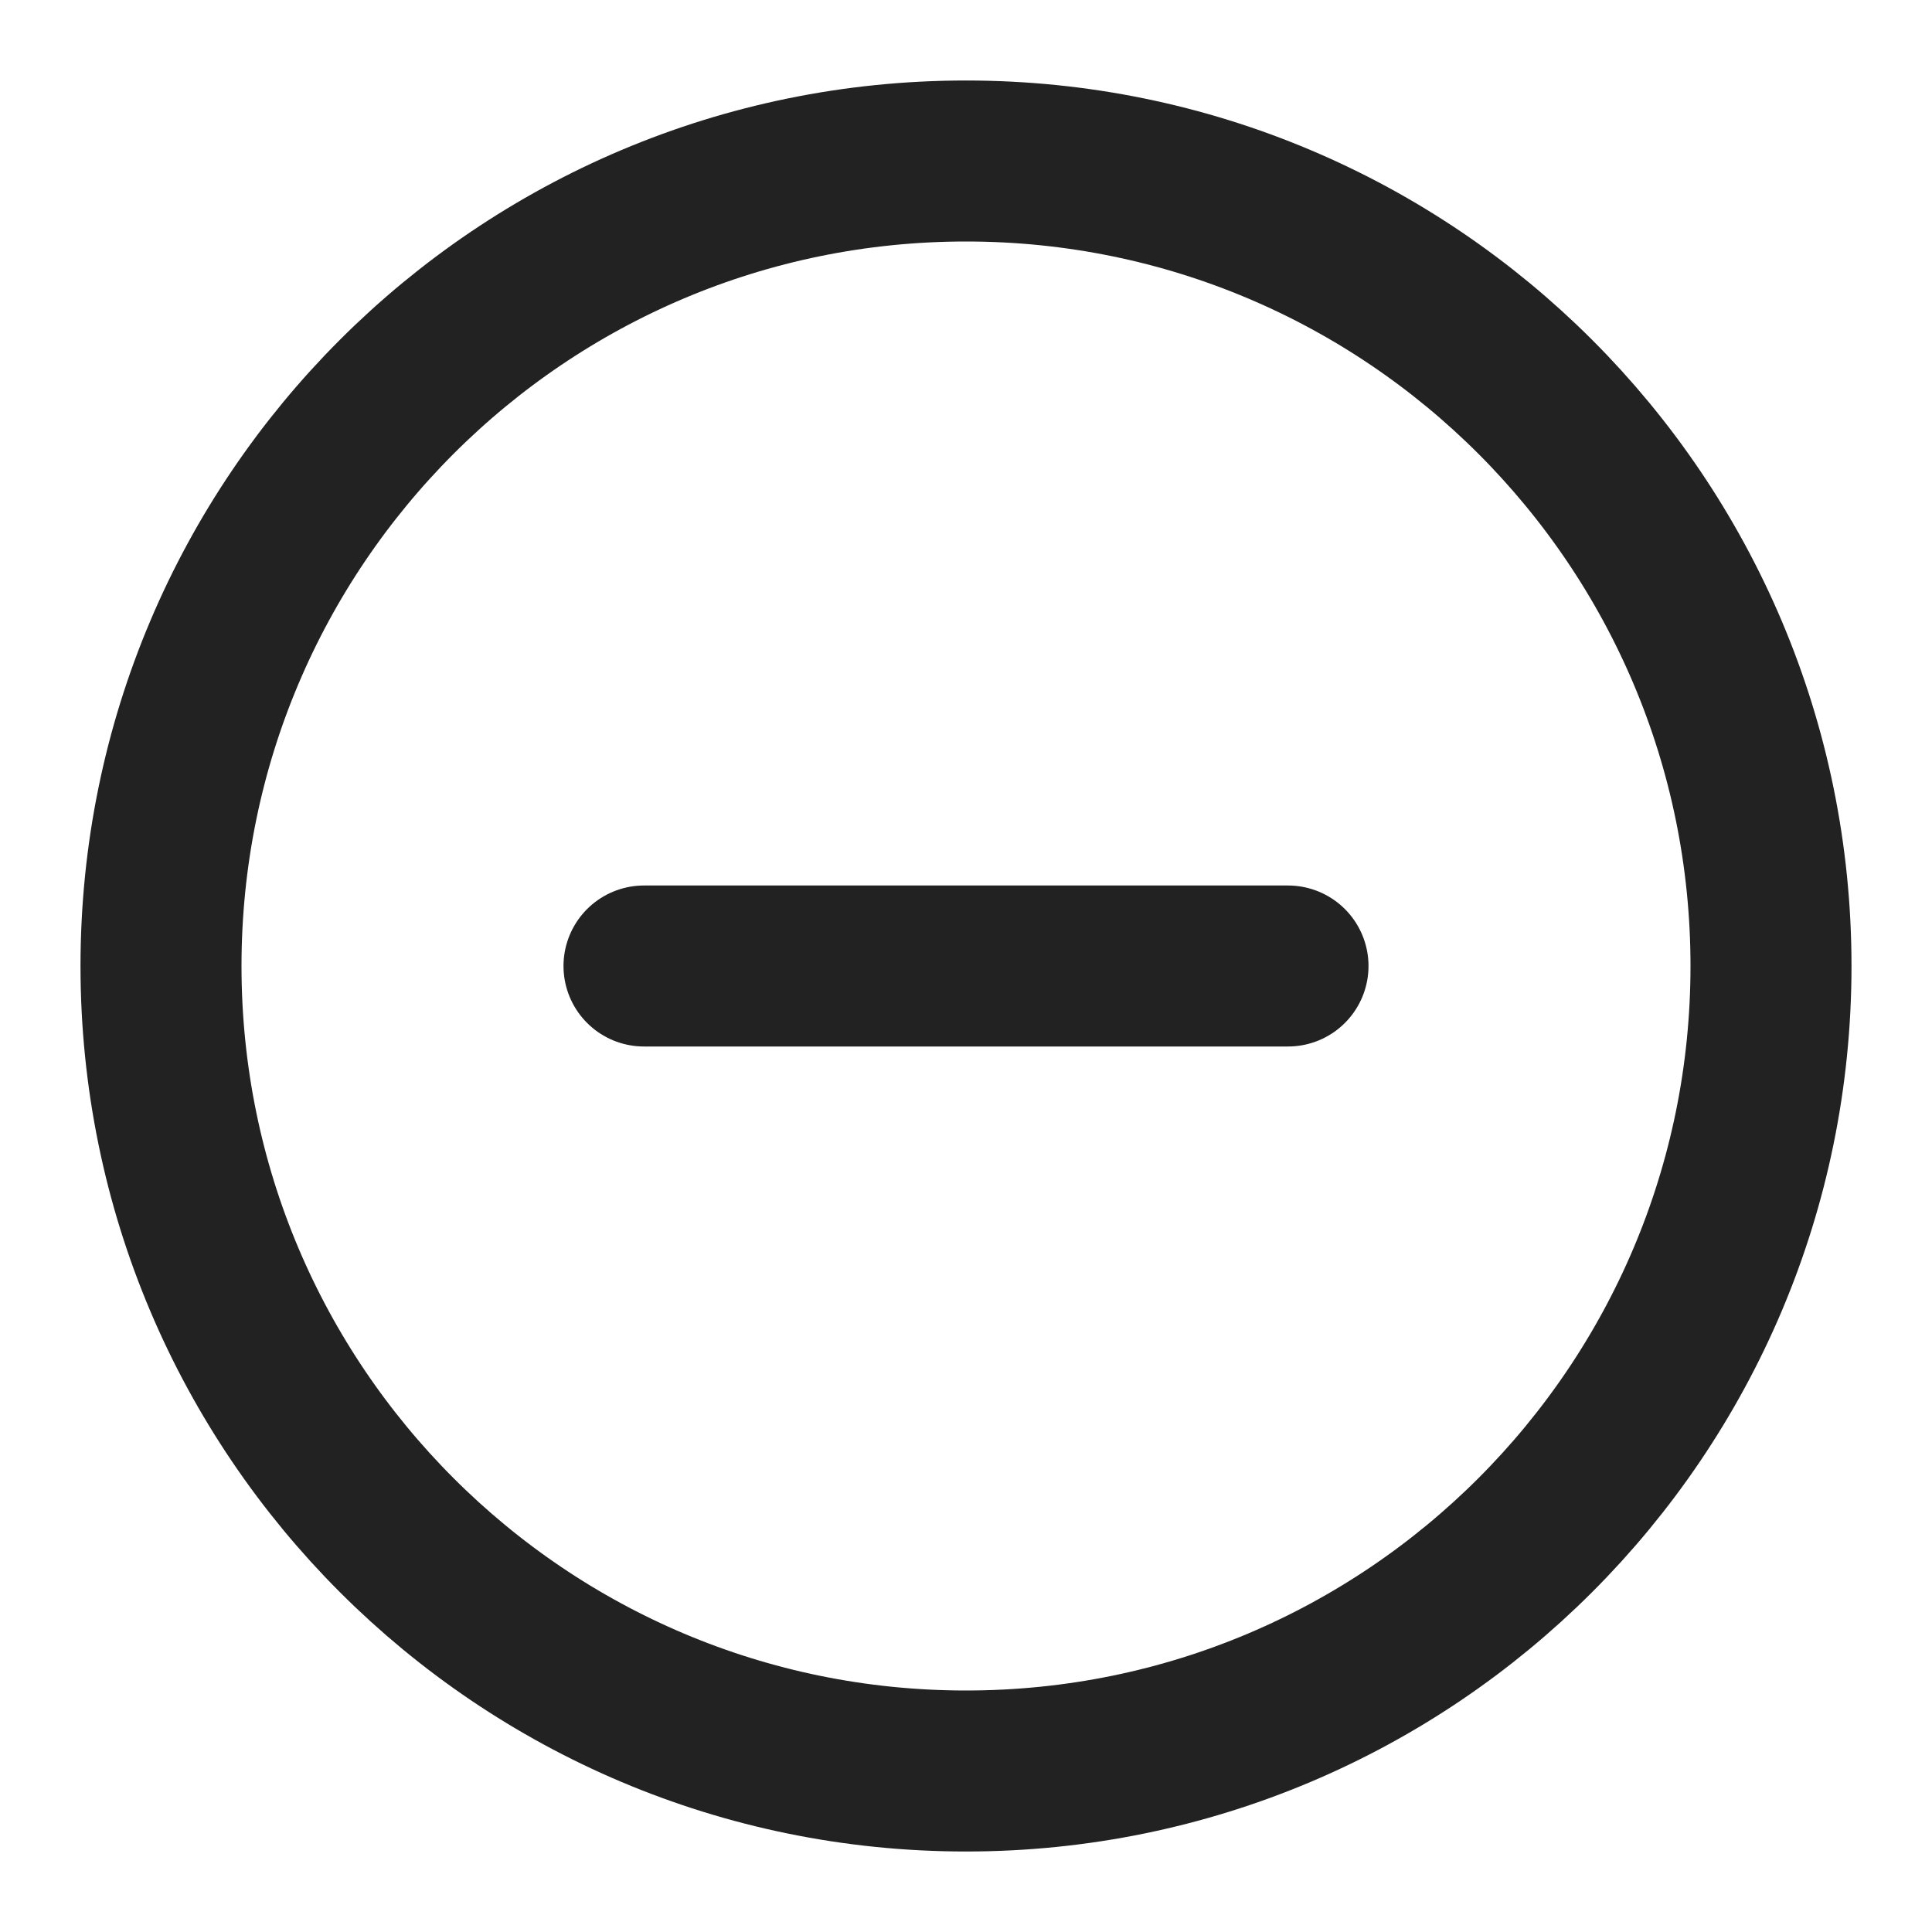
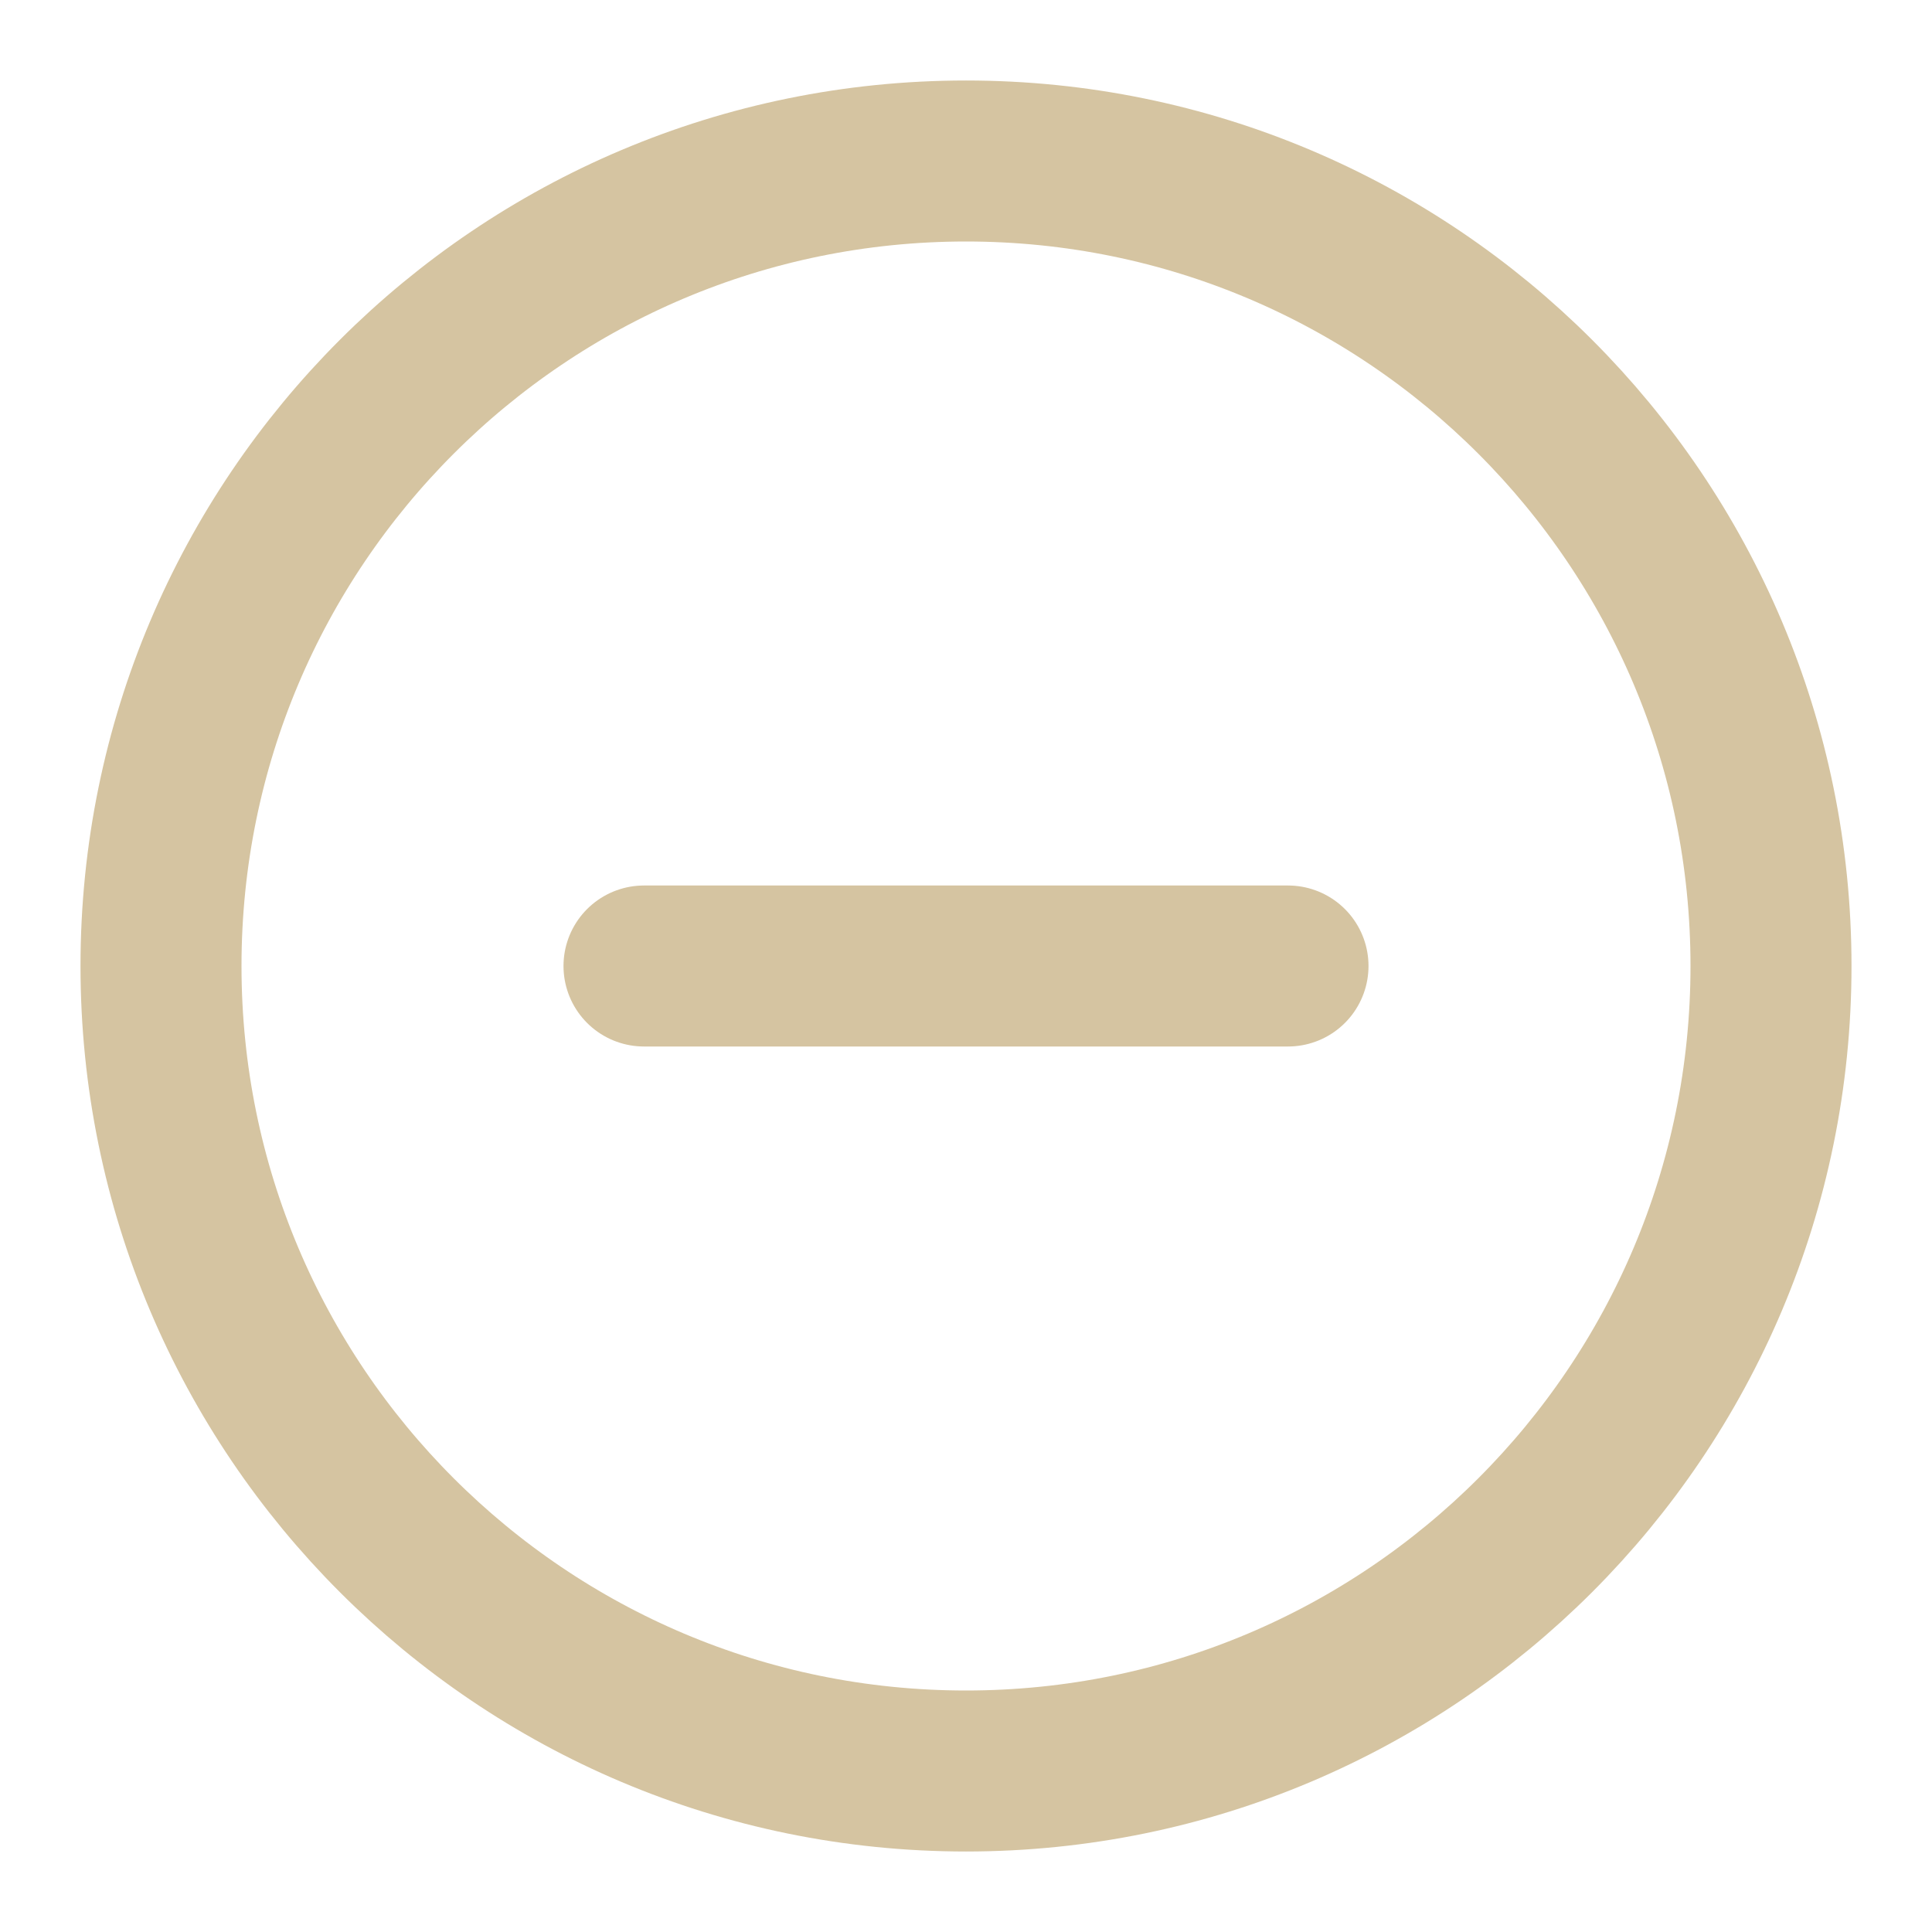
- <svg xmlns="http://www.w3.org/2000/svg" width="24" height="24" viewBox="0 0 24 24" fill="none" stroke="#222222" stroke-width="2" stroke-linecap="round" stroke-linejoin="round" class="feather feather-minus-circle">
+ <svg xmlns="http://www.w3.org/2000/svg" width="24" height="24" viewBox="0 0 24 24" fill="none" stroke="#d5c4a1" stroke-width="2" stroke-linecap="round" stroke-linejoin="round" class="feather feather-minus-circle">
  <circle cx="12" cy="12" r="10" />
  <line x1="8" y1="12" x2="16" y2="12" />
</svg>
